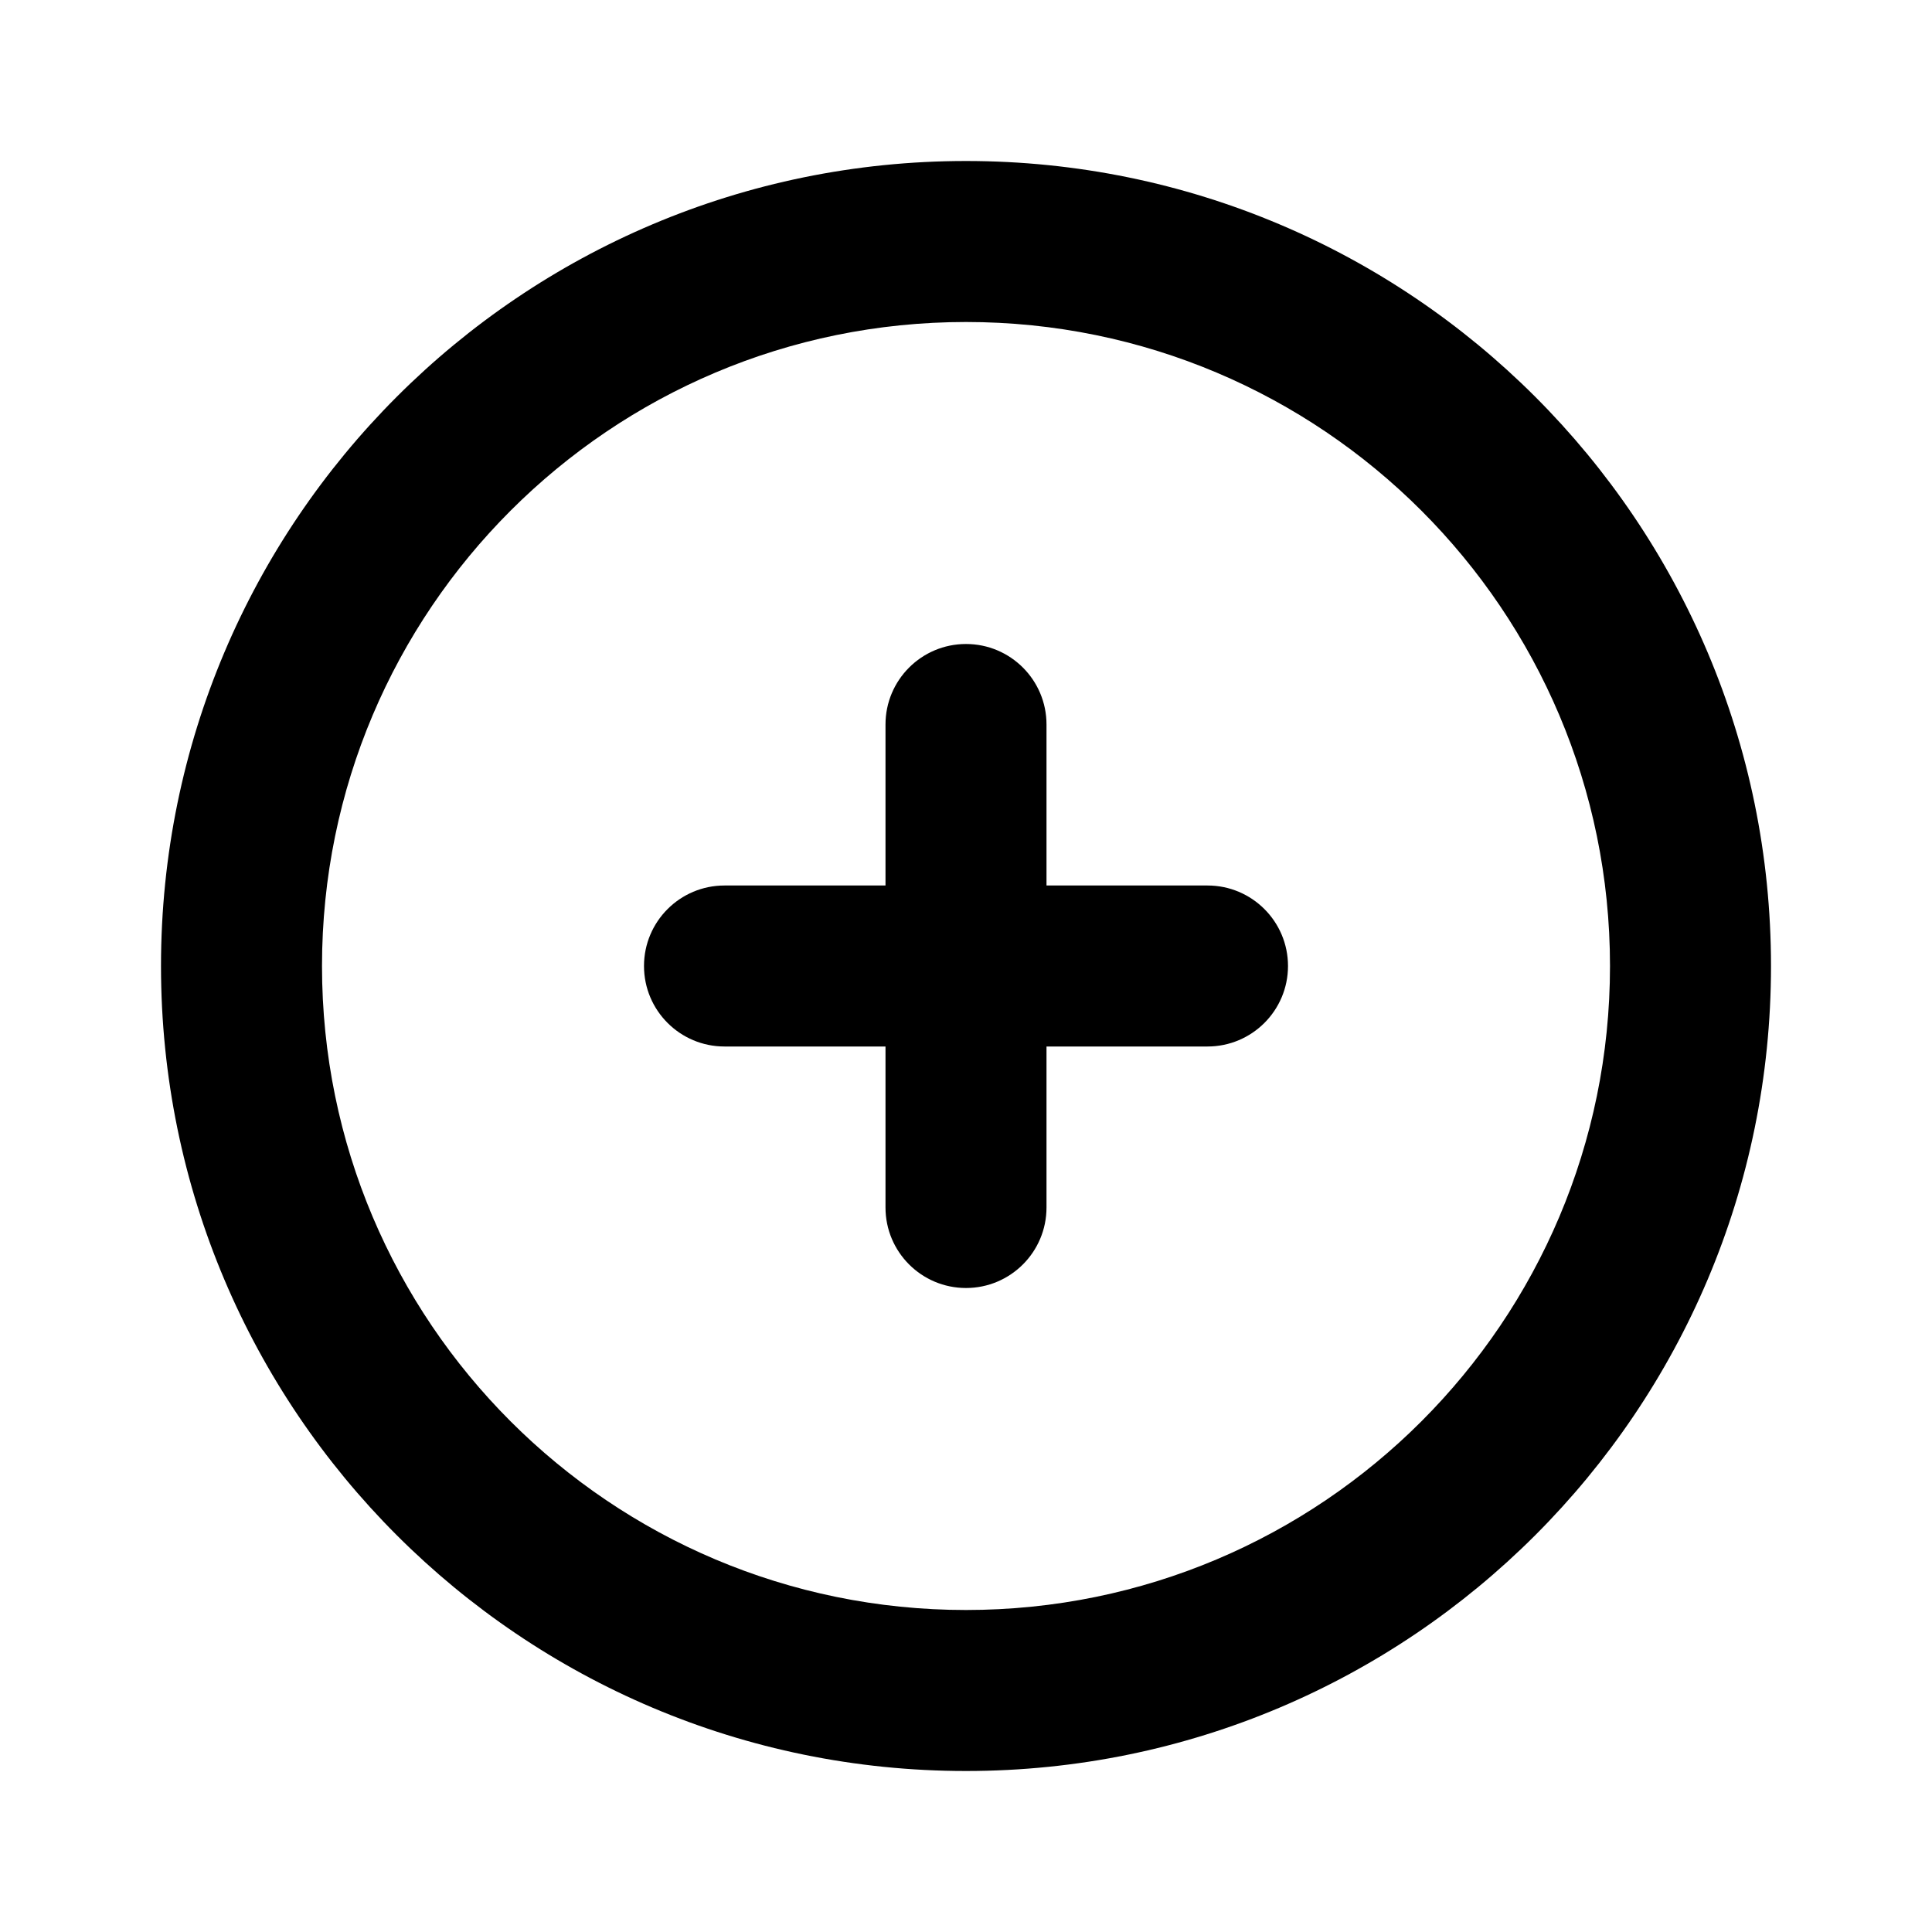
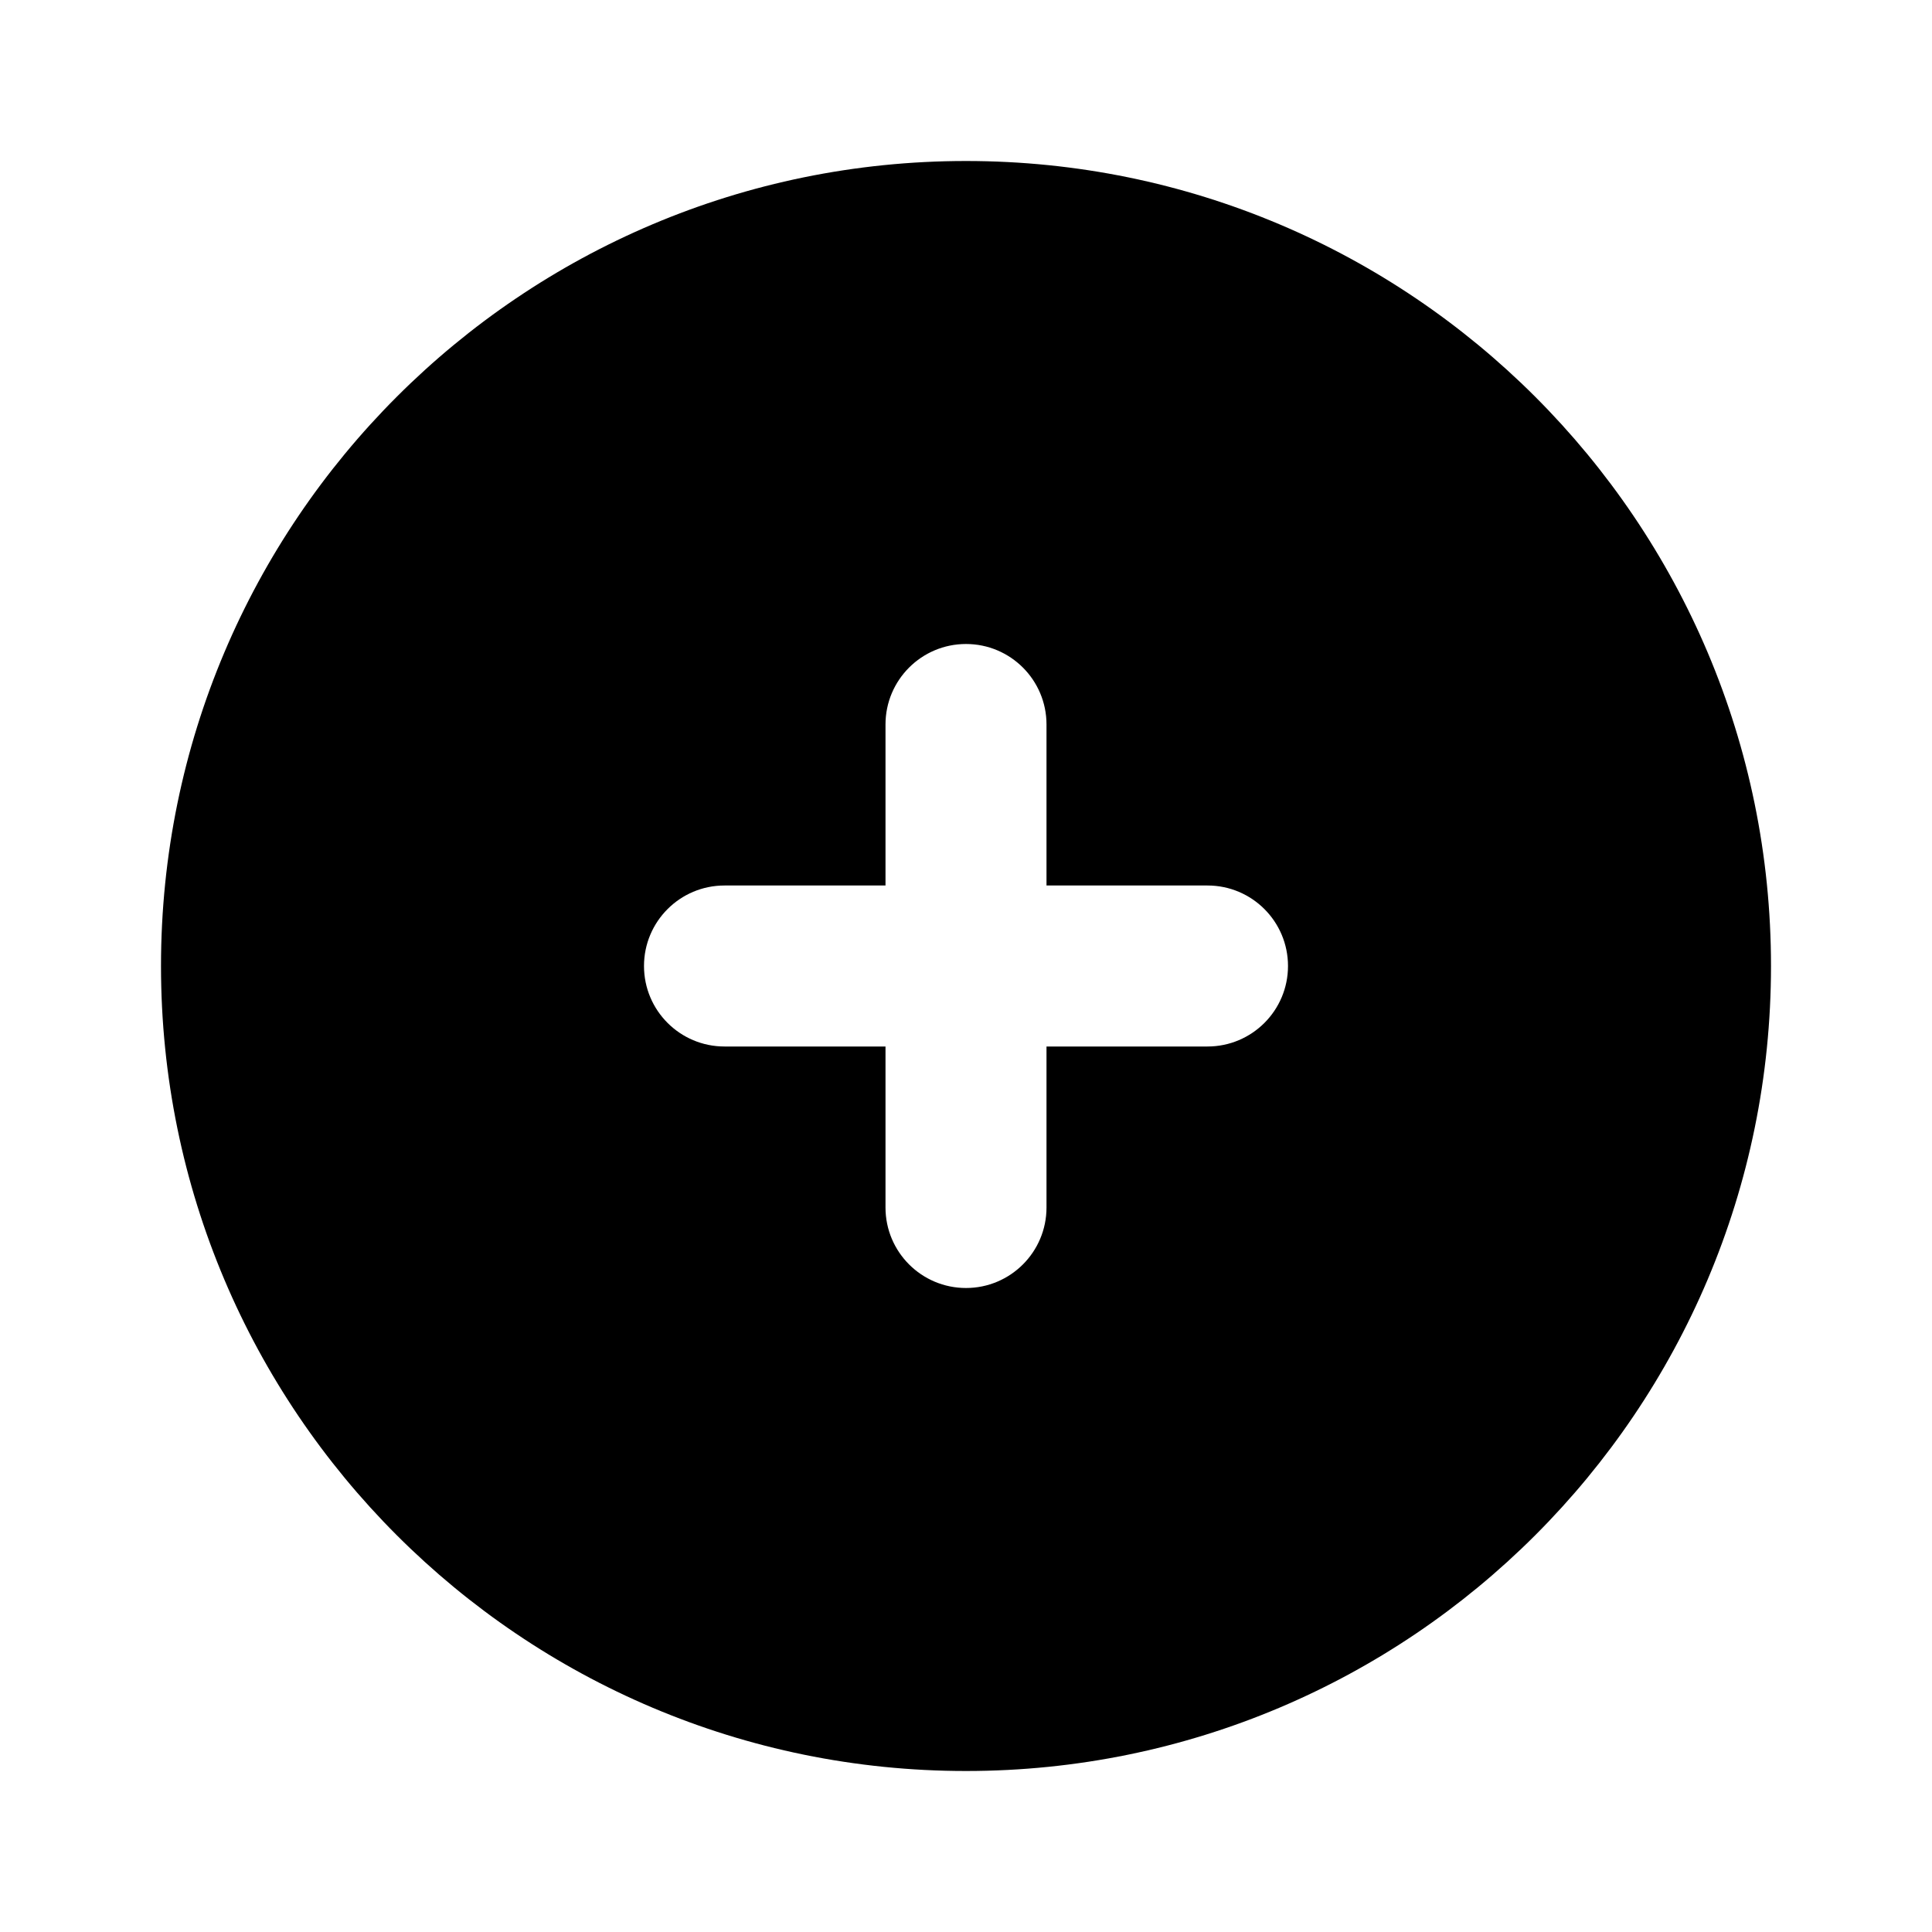
<svg xmlns="http://www.w3.org/2000/svg" width="32" height="32" viewBox="0 0 24 24">
-   <g fill="currentColor">
-     <path d="M12 4a8 8 0 1 0 0 16a8 8 0 0 0 0-16zM2 12C2 6.477 6.477 2 12 2s10 4.477 10 10s-4.477 10-10 10S2 17.523 2 12zm10-4a1 1 0 0 1 1 1v2h2a1 1 0 1 1 0 2h-2v2a1 1 0 1 1-2 0v-2H9a1 1 0 1 1 0-2h2V9a1 1 0 0 1 1-1z" />
+   <g fill="none">
+     <path fill-rule="evenodd" clip-rule="evenodd" d="M2 12C2 6.477 6.477 2 12 2s10 4.477 10 10s-4.477 10-10 10S2 17.523 2 12zm11-3a1 1 0 1 0-2 0v2H9a1 1 0 1 0 0 2h2v2a1 1 0 1 0 2 0v-2h2a1 1 0 1 0 0-2h-2V9z" fill="currentColor" />
  </g>
</svg>
